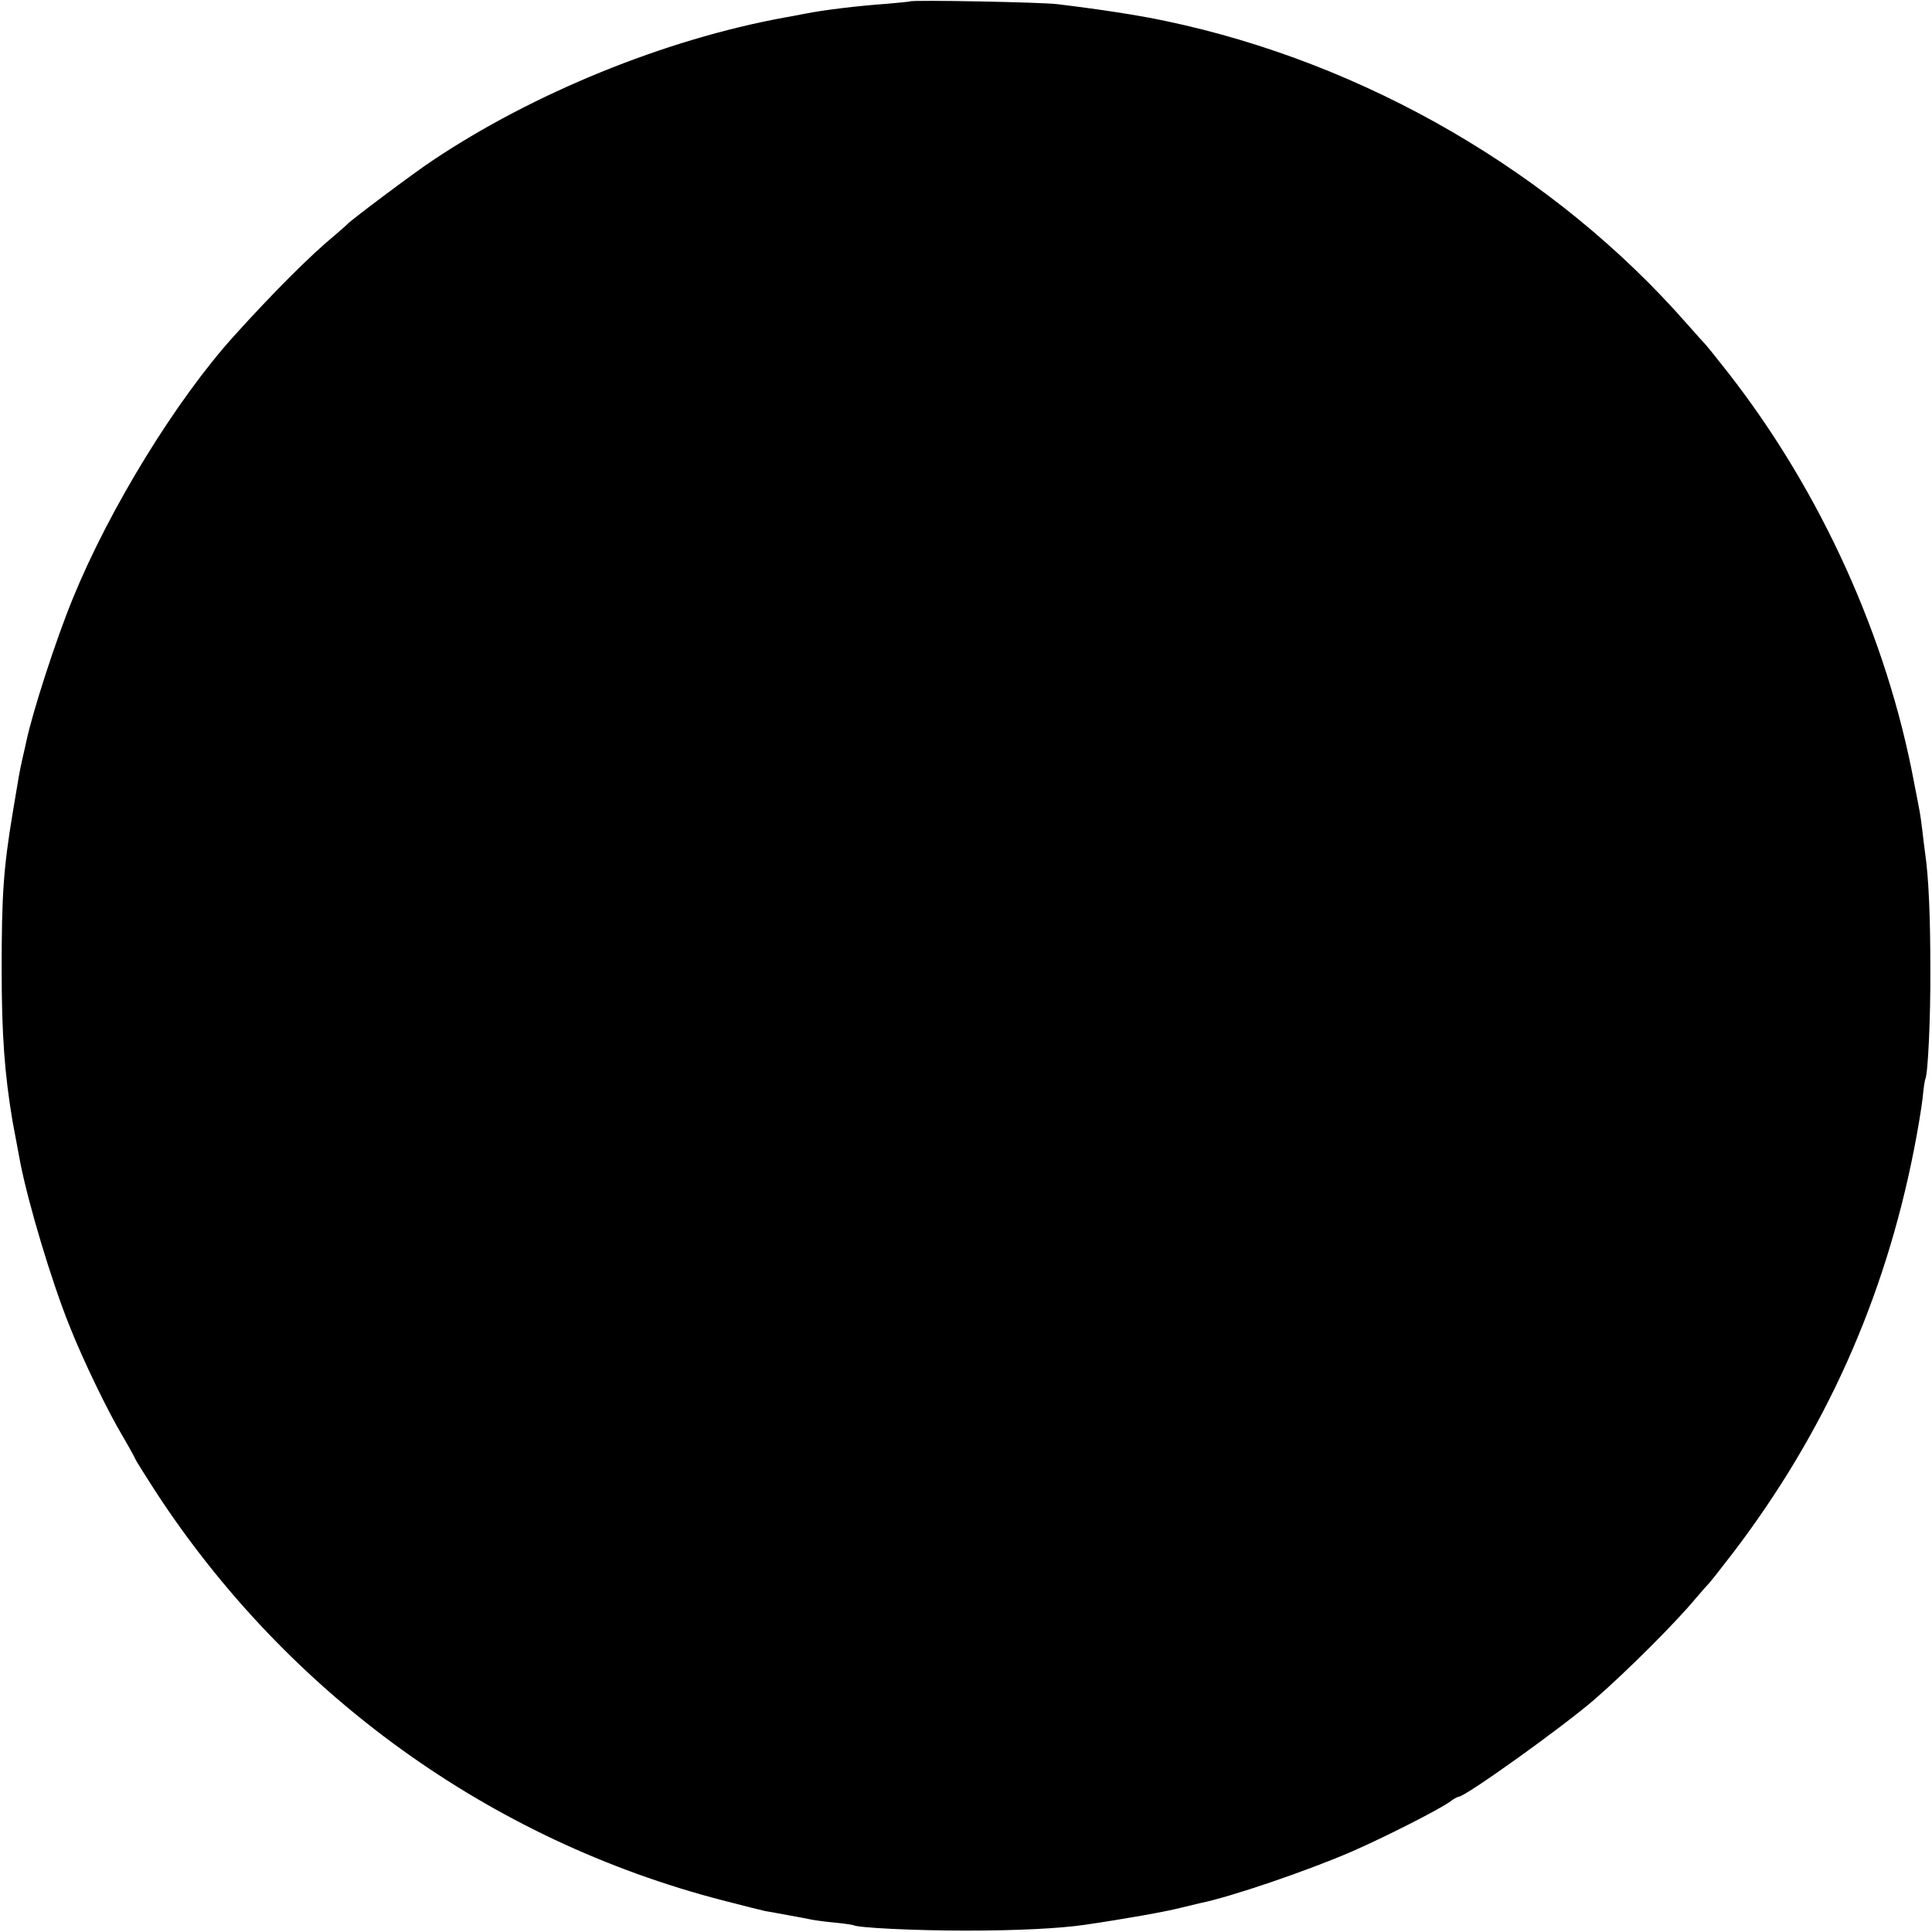
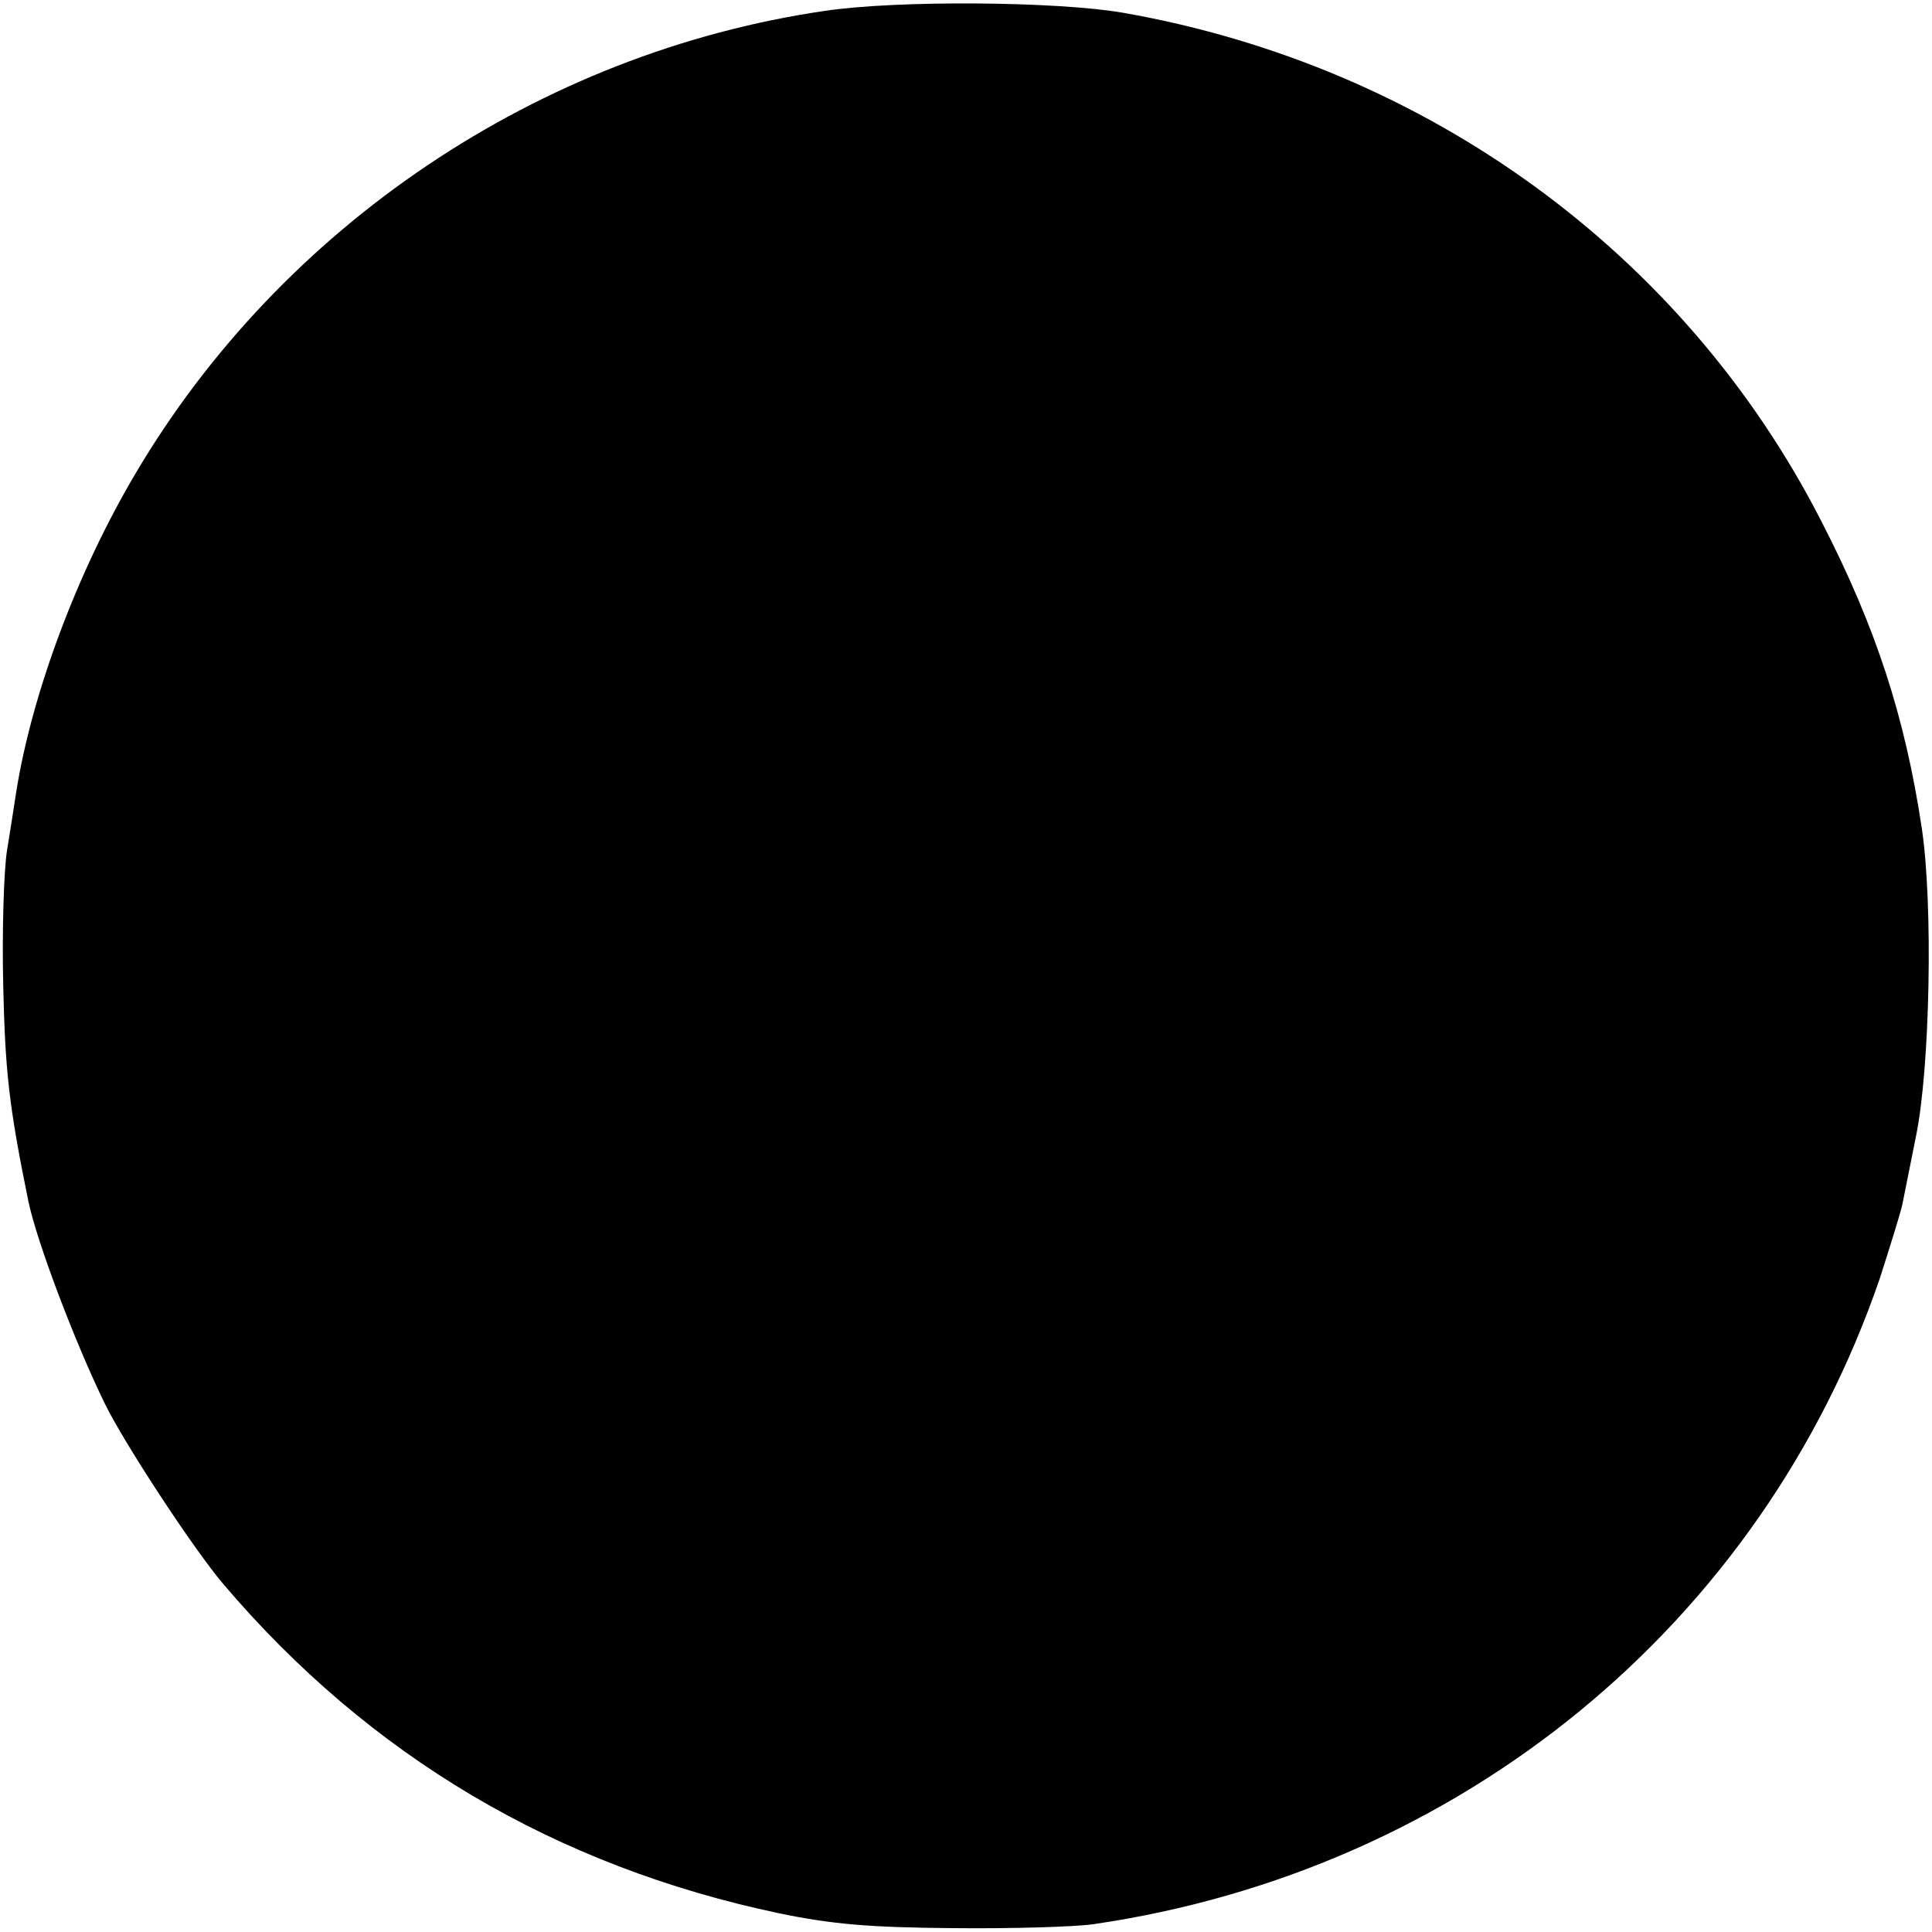
- <svg xmlns="http://www.w3.org/2000/svg" version="1.0" width="700pt" height="700pt" viewBox="0 0 700 700" preserveAspectRatio="xMidYMid meet">
-   <g transform="translate(0,700) scale(0.1,-0.1)" fill="#000000" stroke="none">
-     <path d="M3298 6995 c-2 -1 -41 -5 -88 -9 -100 -7 -225 -22 -295 -36 -27 -5 -61 -12 -75 -14 -431 -79 -908 -273 -1275 -519 -69 -46 -297 -217 -305 -228 -3 -3 -25 -23 -50 -44 -85 -70 -220 -205 -361 -361 -210 -232 -452 -626 -585 -952 -62 -151 -146 -411 -169 -520 -2 -9 -8 -37 -14 -62 -11 -49 -13 -63 -35 -195 -34 -204 -40 -302 -40 -570 0 -233 11 -378 39 -545 6 -32 24 -129 29 -155 30 -151 112 -425 177 -587 48 -122 139 -311 196 -406 24 -41 43 -76 43 -78 0 -2 33 -55 73 -117 480 -736 1212 -1264 2054 -1482 72 -19 142 -36 155 -39 13 -2 50 -9 83 -15 33 -6 71 -13 85 -16 14 -3 52 -8 85 -11 33 -3 63 -8 66 -9 15 -10 227 -20 409 -20 188 0 341 8 430 21 144 21 295 48 345 61 33 8 67 16 75 18 109 22 388 117 549 187 121 53 308 148 353 179 14 11 29 19 33 19 24 0 383 257 495 355 118 103 293 278 365 365 21 25 41 47 44 50 4 3 45 55 91 115 332 436 547 915 654 1456 14 70 28 155 32 190 3 35 8 67 10 70 9 17 19 214 18 399 0 188 -6 331 -19 420 -3 19 -7 56 -10 81 -3 25 -7 54 -9 65 -2 10 -11 60 -21 109 -98 525 -337 1052 -670 1480 -43 55 -81 102 -84 105 -3 3 -35 38 -70 78 -479 546 -1164 944 -1888 1096 -98 21 -243 43 -393 61 -54 7 -526 16 -532 10z" />
+ <svg xmlns="http://www.w3.org/2000/svg" version="1.0" width="300pt" height="300pt" viewBox="0 0 300 300" preserveAspectRatio="xMidYMid meet">
+   <g transform="translate(0,300) scale(0.1,-0.1)" fill="#000000" stroke="none">
+     <path d="M1280 2983 c-443 -65 -843 -334 -1070 -719 -90 -152 -161 -342 -185 -495 -3 -19 -9 -59 -14 -89 -5 -30 -8 -125 -6 -210 3 -134 9 -188 39 -335 13 -63 73 -221 119 -315 31 -63 138 -226 184 -280 227 -267 516 -438 863 -511 82 -17 141 -22 270 -23 91 -1 188 2 217 6 571 83 1038 466 1222 1003 16 50 32 101 35 115 3 14 12 61 21 105 22 106 27 361 9 480 -26 172 -71 311 -156 476 -213 416 -612 706 -1083 789 -102 18 -353 20 -465 3z" />
  </g>
</svg>
